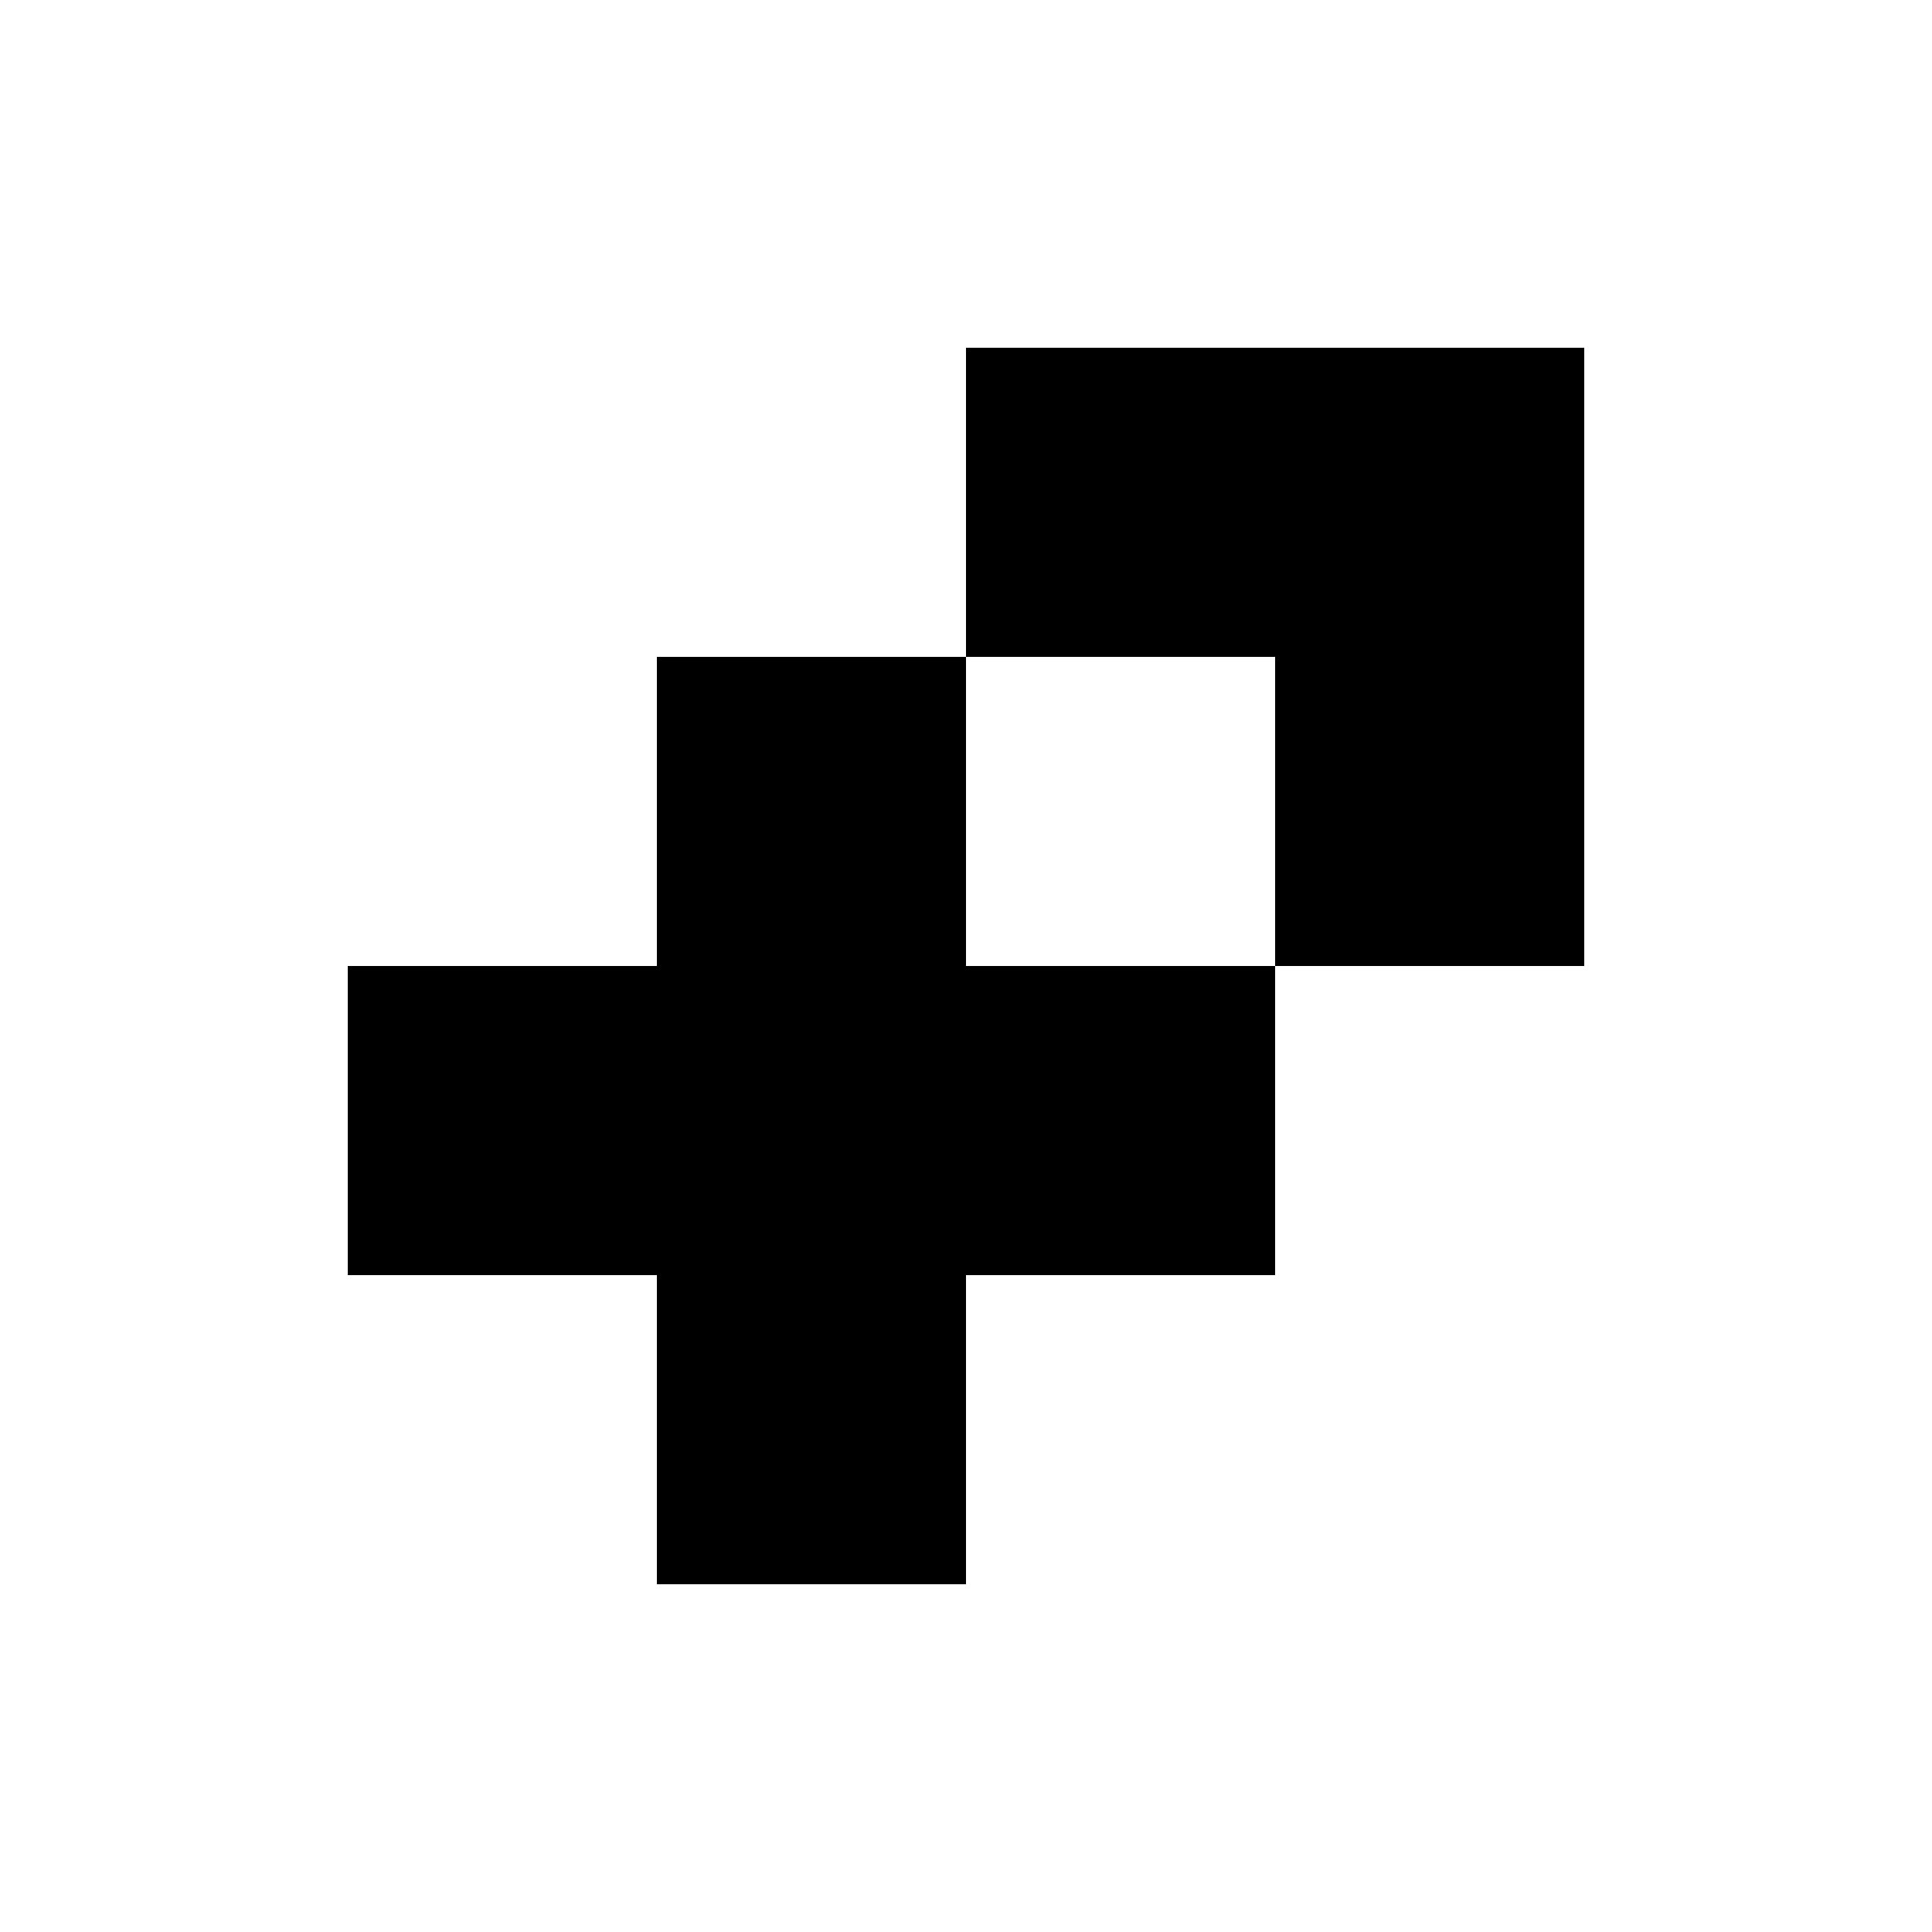
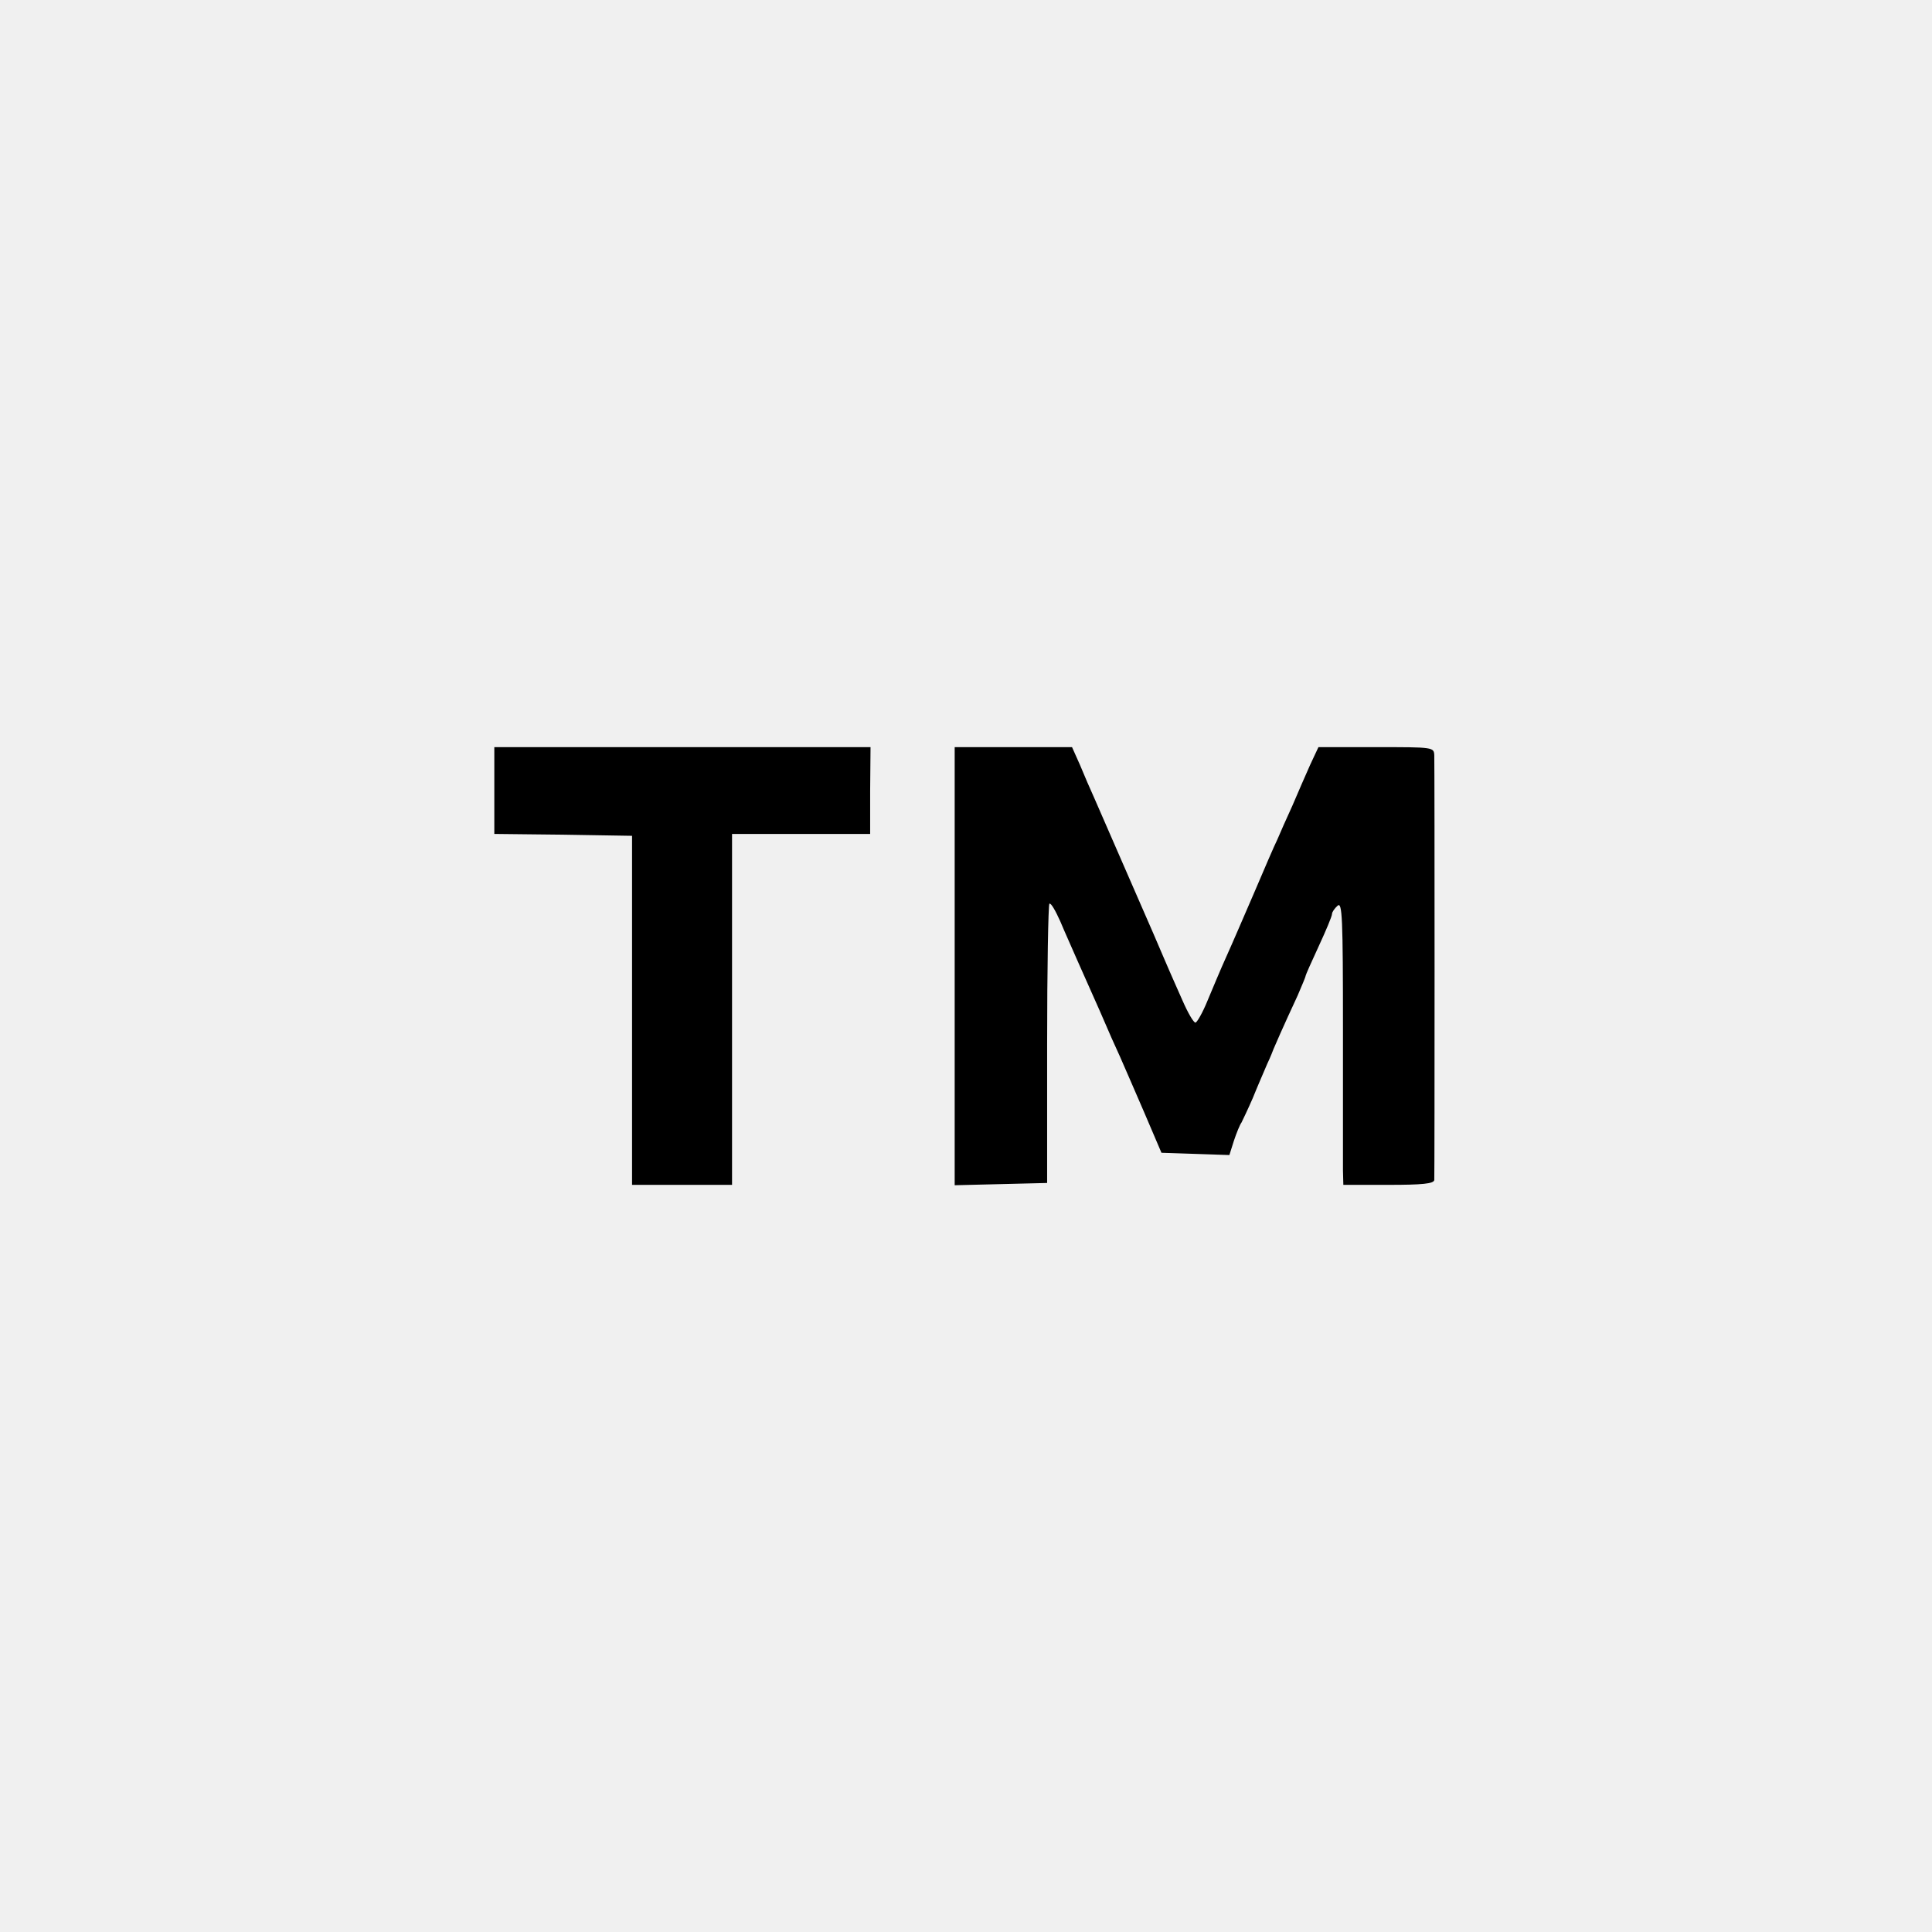
- <svg xmlns="http://www.w3.org/2000/svg" width="200" height="200" viewBox="0 0 200 200" fill="none">
-   <rect width="200" height="200" fill="white" />
-   <path d="M64 0H32V32H0V64H32V96H64V64H96V32H64V0Z" transform="translate(36 68)" fill="black" />
-   <path d="M64 0H32H0V32H32V64H64V32V0Z" transform="translate(100 36)" fill="black" />
+ <svg xmlns="http://www.w3.org/2000/svg" version="1.0" width="512pt" height="512pt" viewBox="0 0 512 512" preserveAspectRatio="xMidYMid meet">
+   <g transform="translate(0,512) scale(0.1,-0.1)" fill="#000000" stroke="none">
+     <path d="M1310 3025 l0 -115 182 -2 183 -3 0 -462 0 -463 132 0 133 0 0 465 0 465 183 0 183 0 0 115 1 115 -499 0 -498 0 0 -115z" />
+     <path d="M2530 2560 l0 -581 123 3 122 3 0 367 c0 201 3 369 6 373 4 3 16 -18 29 -47 12 -29 33 -75 45 -103 12 -27 39 -88 60 -135 20 -47 44 -101 53 -120 8 -19 37 -84 63 -145 l47 -110 90 -3 90 -3 12 38 c7 21 16 43 20 48 3 6 17 35 30 65 12 30 30 71 38 90 9 19 16 37 17 40 2 5 24 56 64 142 11 26 21 49 21 52 0 2 16 38 35 79 19 41 35 79 35 85 0 5 7 15 15 22 12 10 14 -31 14 -327 0 -186 0 -355 0 -375 l1 -38 120 0 c89 0 120 3 121 13 1 16 1 1095 0 1125 -1 22 -2 22 -154 22 l-153 0 -22 -47 c-12 -27 -33 -75 -47 -108 -15 -33 -33 -73 -40 -90 -8 -16 -35 -79 -61 -140 -26 -60 -59 -137 -74 -170 -15 -33 -37 -86 -50 -117 -13 -32 -28 -58 -32 -58 -5 0 -20 26 -34 58 -14 31 -29 66 -34 77 -5 11 -24 56 -43 100 -37 84 -127 292 -157 360 -10 22 -27 61 -38 88 l-21 47 -155 0 -156 0 0 -580z" />
+   </g>
</svg>
